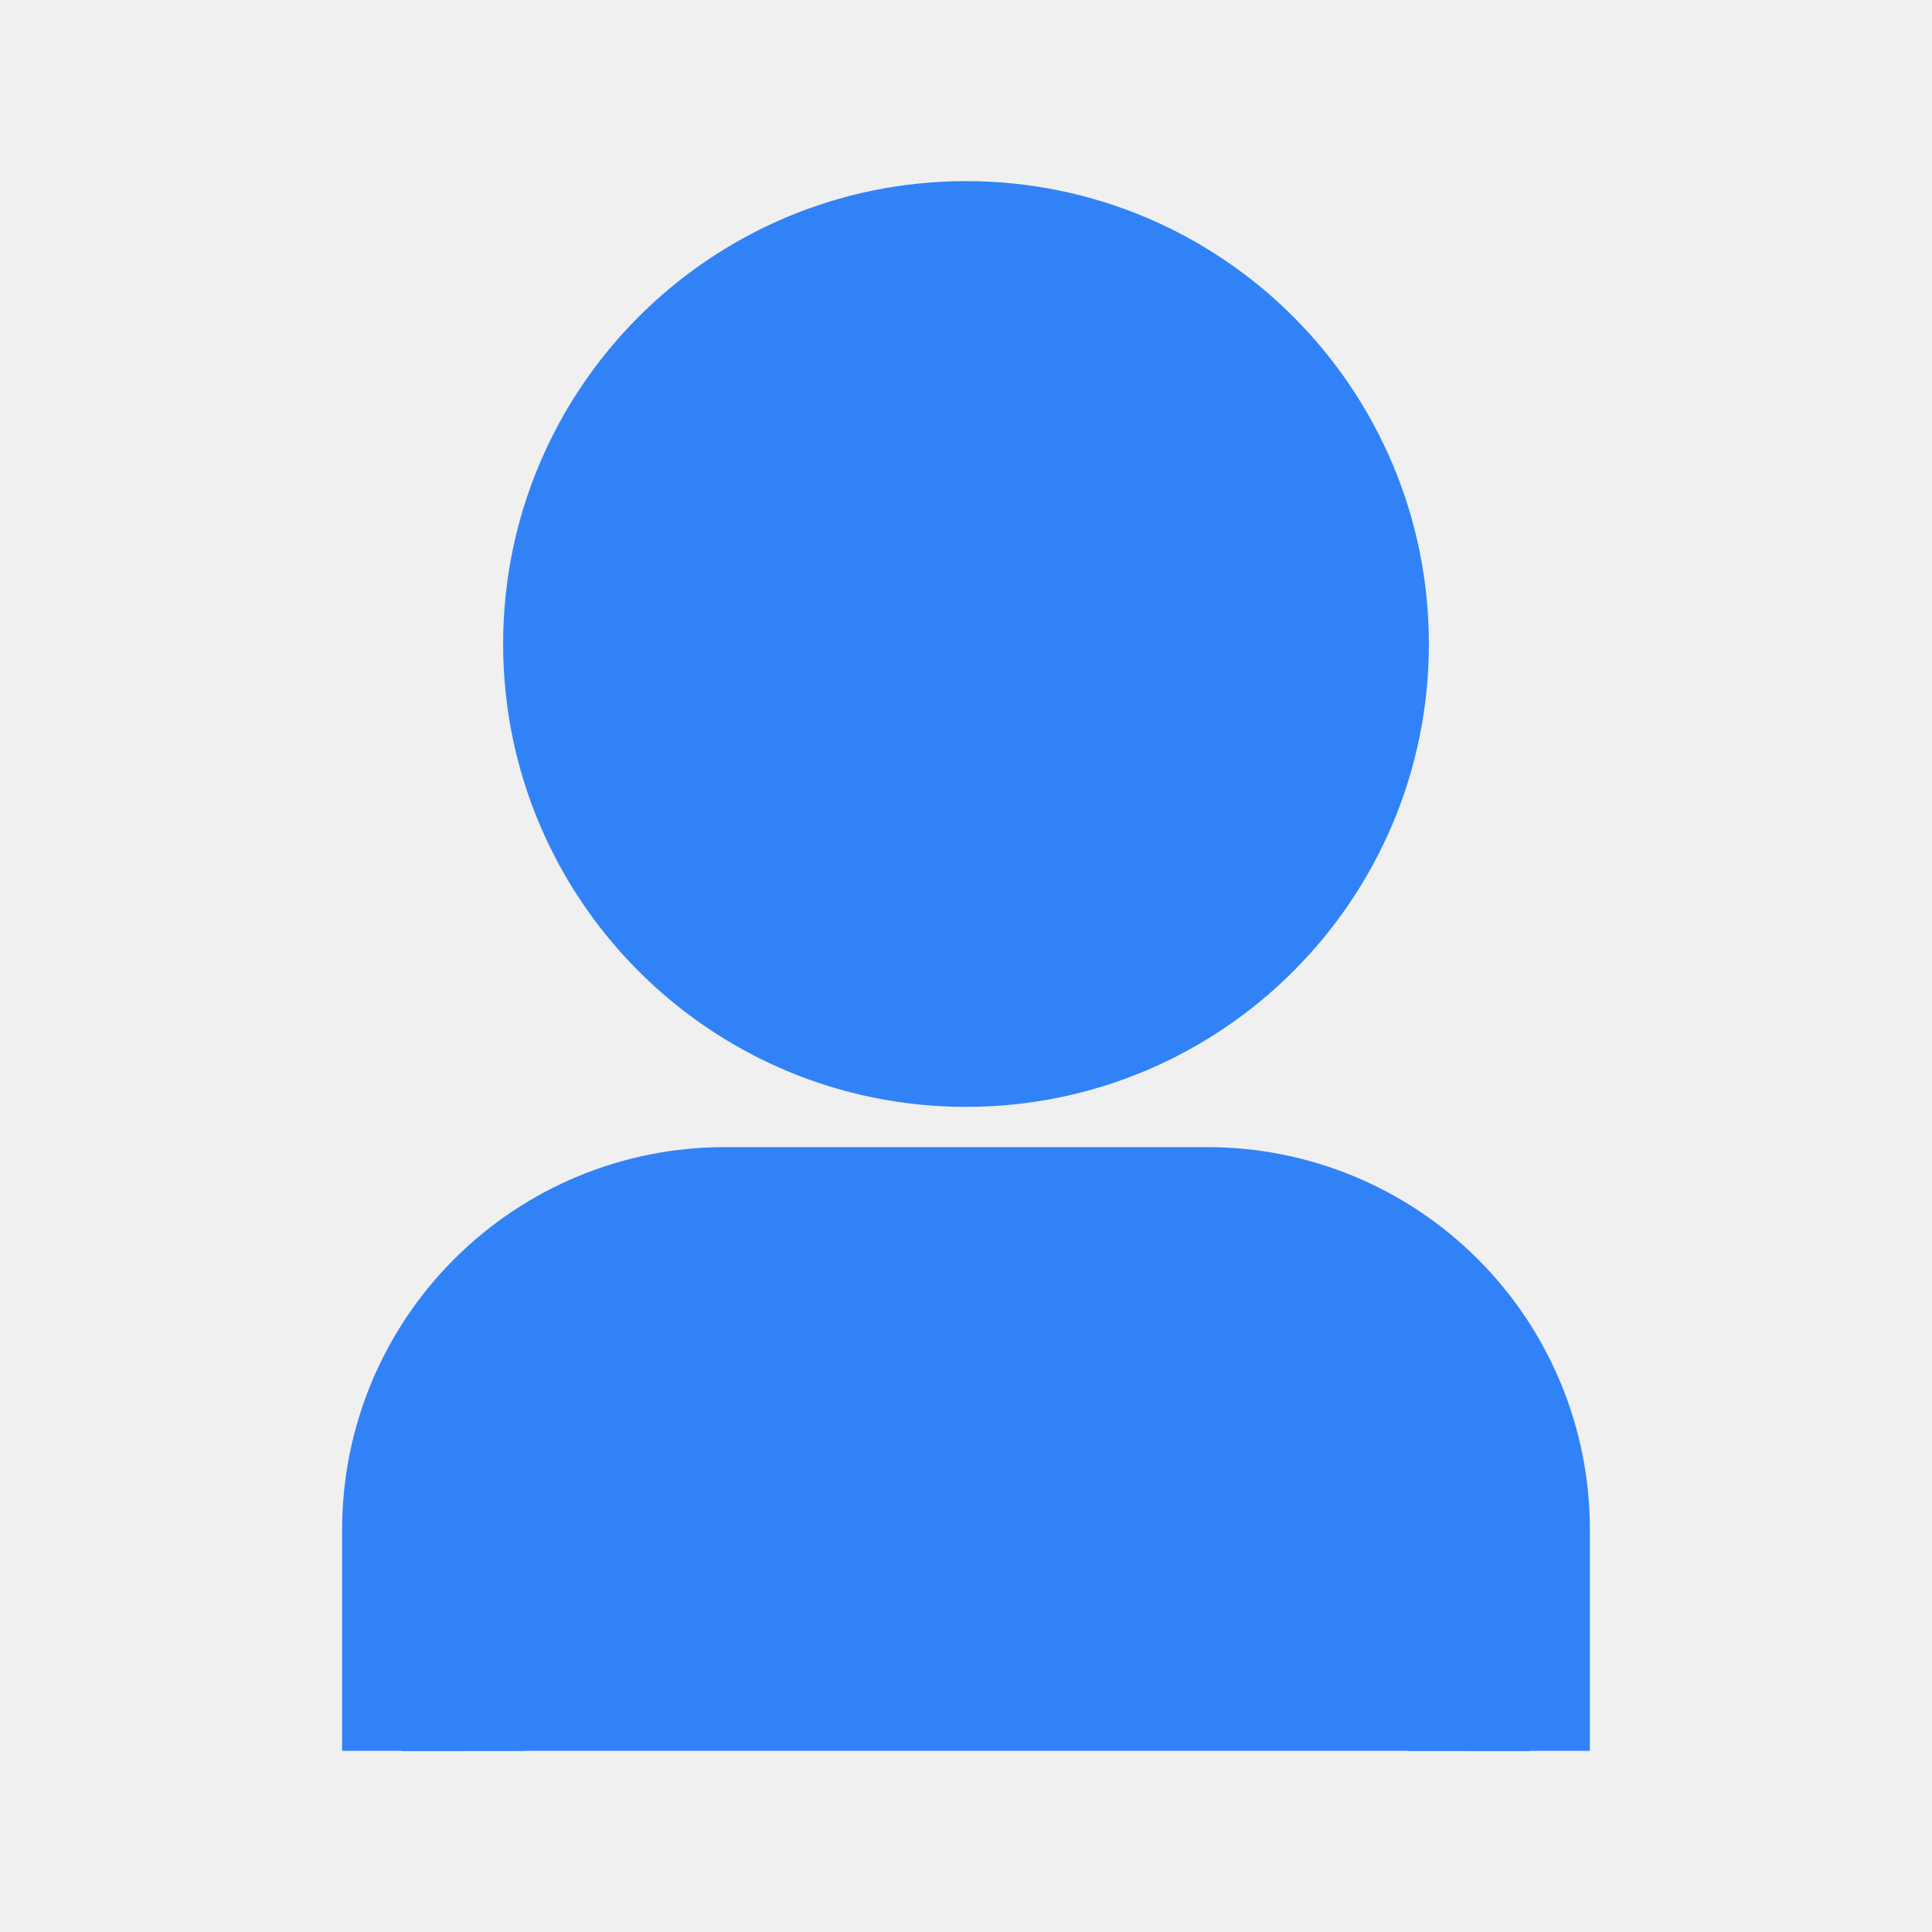
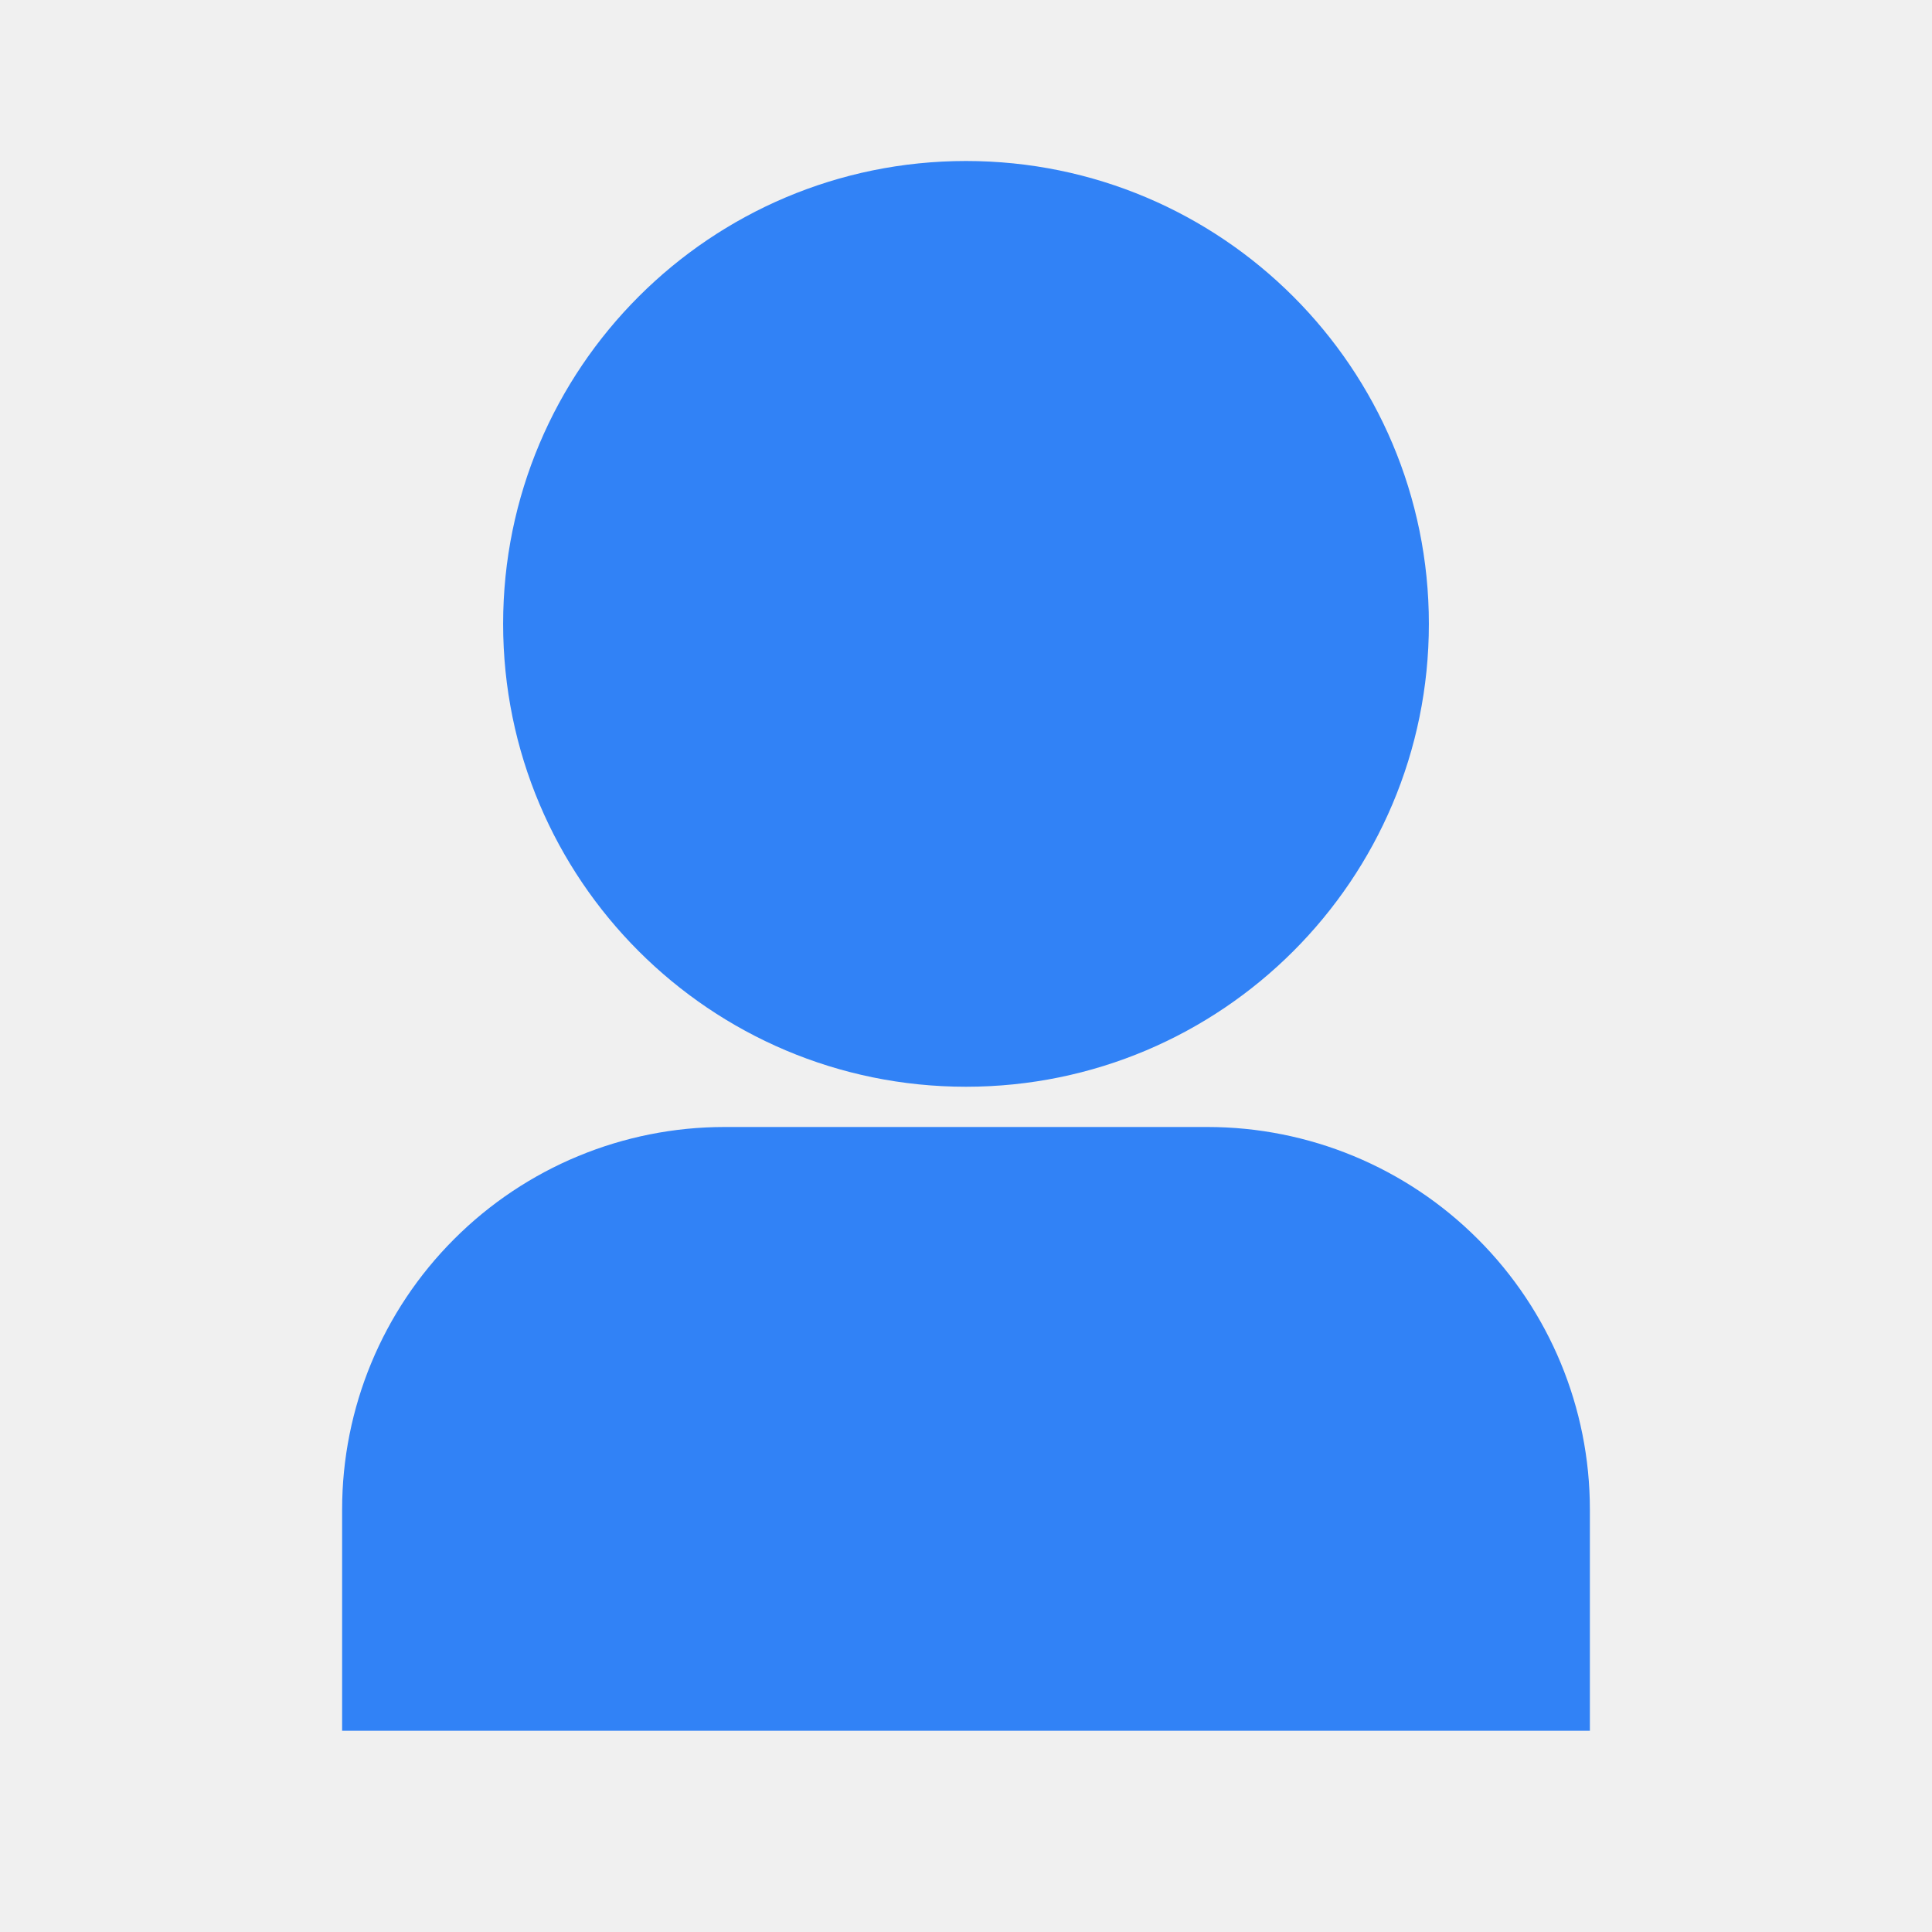
<svg xmlns="http://www.w3.org/2000/svg" width="24" height="24" viewBox="0 0 24 24" fill="none">
-   <path d="M19 21V19C19 17.939 18.579 16.922 17.828 16.172C17.078 15.421 16.061 15 15 15H9C7.939 15 6.922 15.421 6.172 16.172C5.421 16.922 5 17.939 5 19V21" fill="#3182F6" />
-   <path d="M19 21V19C19 17.939 18.579 16.922 17.828 16.172C17.078 15.421 16.061 15 15 15H9C7.939 15 6.922 15.421 6.172 16.172C5.421 16.922 5 17.939 5 19V21" stroke="#3182F6" stroke-width="1.5" stroke-linecap="square" stroke-linejoin="round" />
-   <mask id="path-3-inside-1_2_1746" fill="white">
-     <path d="M19 21.75V19.333C19 18.184 18.579 17.082 17.828 16.269C17.078 15.457 16.061 15 15 15H9C7.939 15 6.922 15.457 6.172 16.269C5.421 17.082 5 18.184 5 19.333V21.75" />
-   </mask>
-   <path d="M19 21.75V19.333C19 18.184 18.579 17.082 17.828 16.269C17.078 15.457 16.061 15 15 15H9C7.939 15 6.922 15.457 6.172 16.269C5.421 17.082 5 18.184 5 19.333V21.75" fill="#3182F6" />
-   <path d="M17.5 21.75V23.25H20.5V21.75H19H17.5ZM15 15V13.5V15ZM9 15V13.5V15ZM5 19.333H3.5H5ZM3.5 21.75V23.25H6.5V21.75H5H3.5ZM19 21.75H20.5V19.333H19H17.5V21.75H19ZM19 19.333H20.5C20.5 17.823 19.947 16.353 18.931 15.252L17.828 16.269L16.726 17.287C17.21 17.811 17.5 18.545 17.5 19.333H19ZM17.828 16.269L18.931 15.252C17.91 14.146 16.499 13.5 15 13.5V15V16.5C15.623 16.5 16.246 16.767 16.726 17.287L17.828 16.269ZM15 15V13.5H9V15V16.5H15V15ZM9 15V13.5C7.501 13.5 6.09 14.146 5.069 15.252L6.172 16.269L7.274 17.287C7.754 16.767 8.377 16.5 9 16.5V15ZM6.172 16.269L5.069 15.252C4.053 16.353 3.5 17.823 3.5 19.333H5H6.5C6.5 18.545 6.79 17.811 7.274 17.287L6.172 16.269ZM5 19.333H3.5V21.75H5H6.5V19.333H5Z" fill="#3182F6" mask="url(#path-3-inside-1_2_1746)" />
-   <path d="M12 13C14.761 13 17 10.761 17 8C17 5.239 14.761 3 12 3C9.239 3 7 5.239 7 8C7 10.761 9.239 13 12 13Z" fill="#3182F6" stroke="#3182F6" stroke-width="1.5" stroke-linecap="round" stroke-linejoin="round" />
+   <path d="M18.358 15.392C17.468 14.501 16.26 14 15 14H9C7.74 14 6.532 14.501 5.642 15.392C4.751 16.282 4.25 17.49 4.25 18.75V21.5H19.75V18.75C19.75 17.49 19.249 16.282 18.358 15.392Z" fill="#3182F6" />
+   <path d="M17.75 7.75C17.75 10.926 15.176 13.5 12 13.5C8.824 13.5 6.25 10.926 6.25 7.75C6.25 4.574 8.824 2 12 2C15.176 2 17.75 4.574 17.75 7.75Z" fill="#3182F6" />
</svg>
